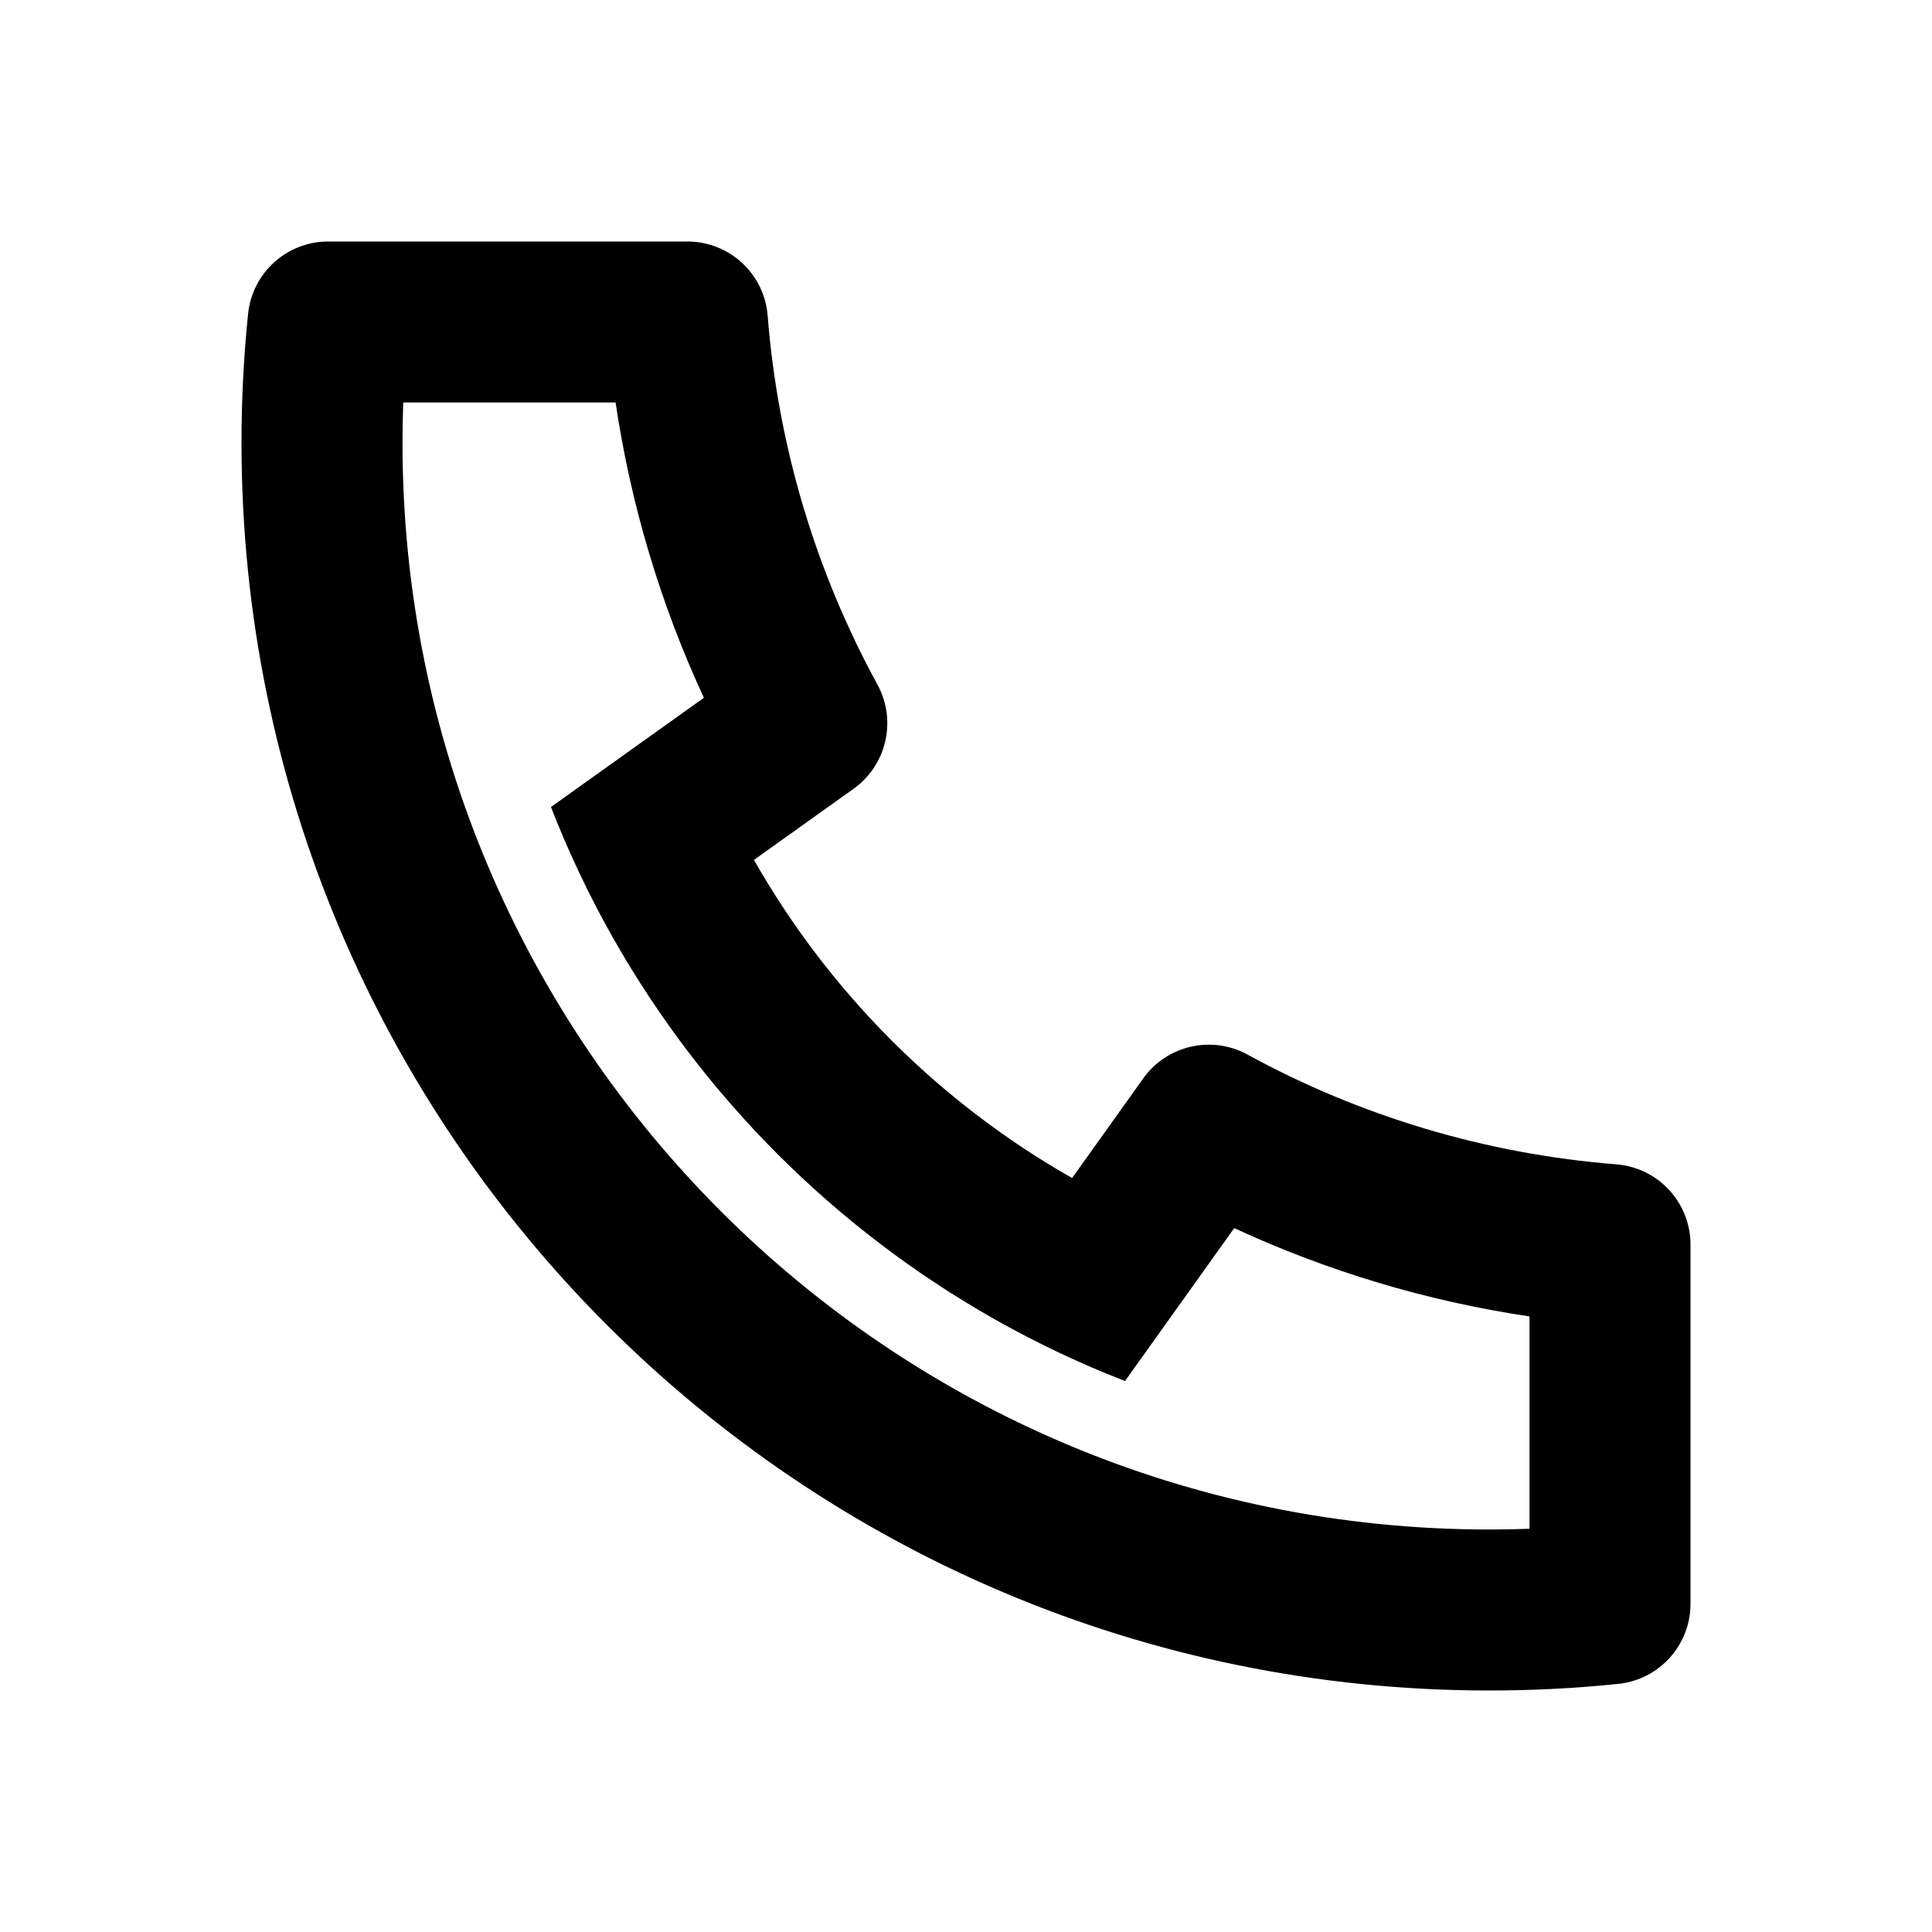
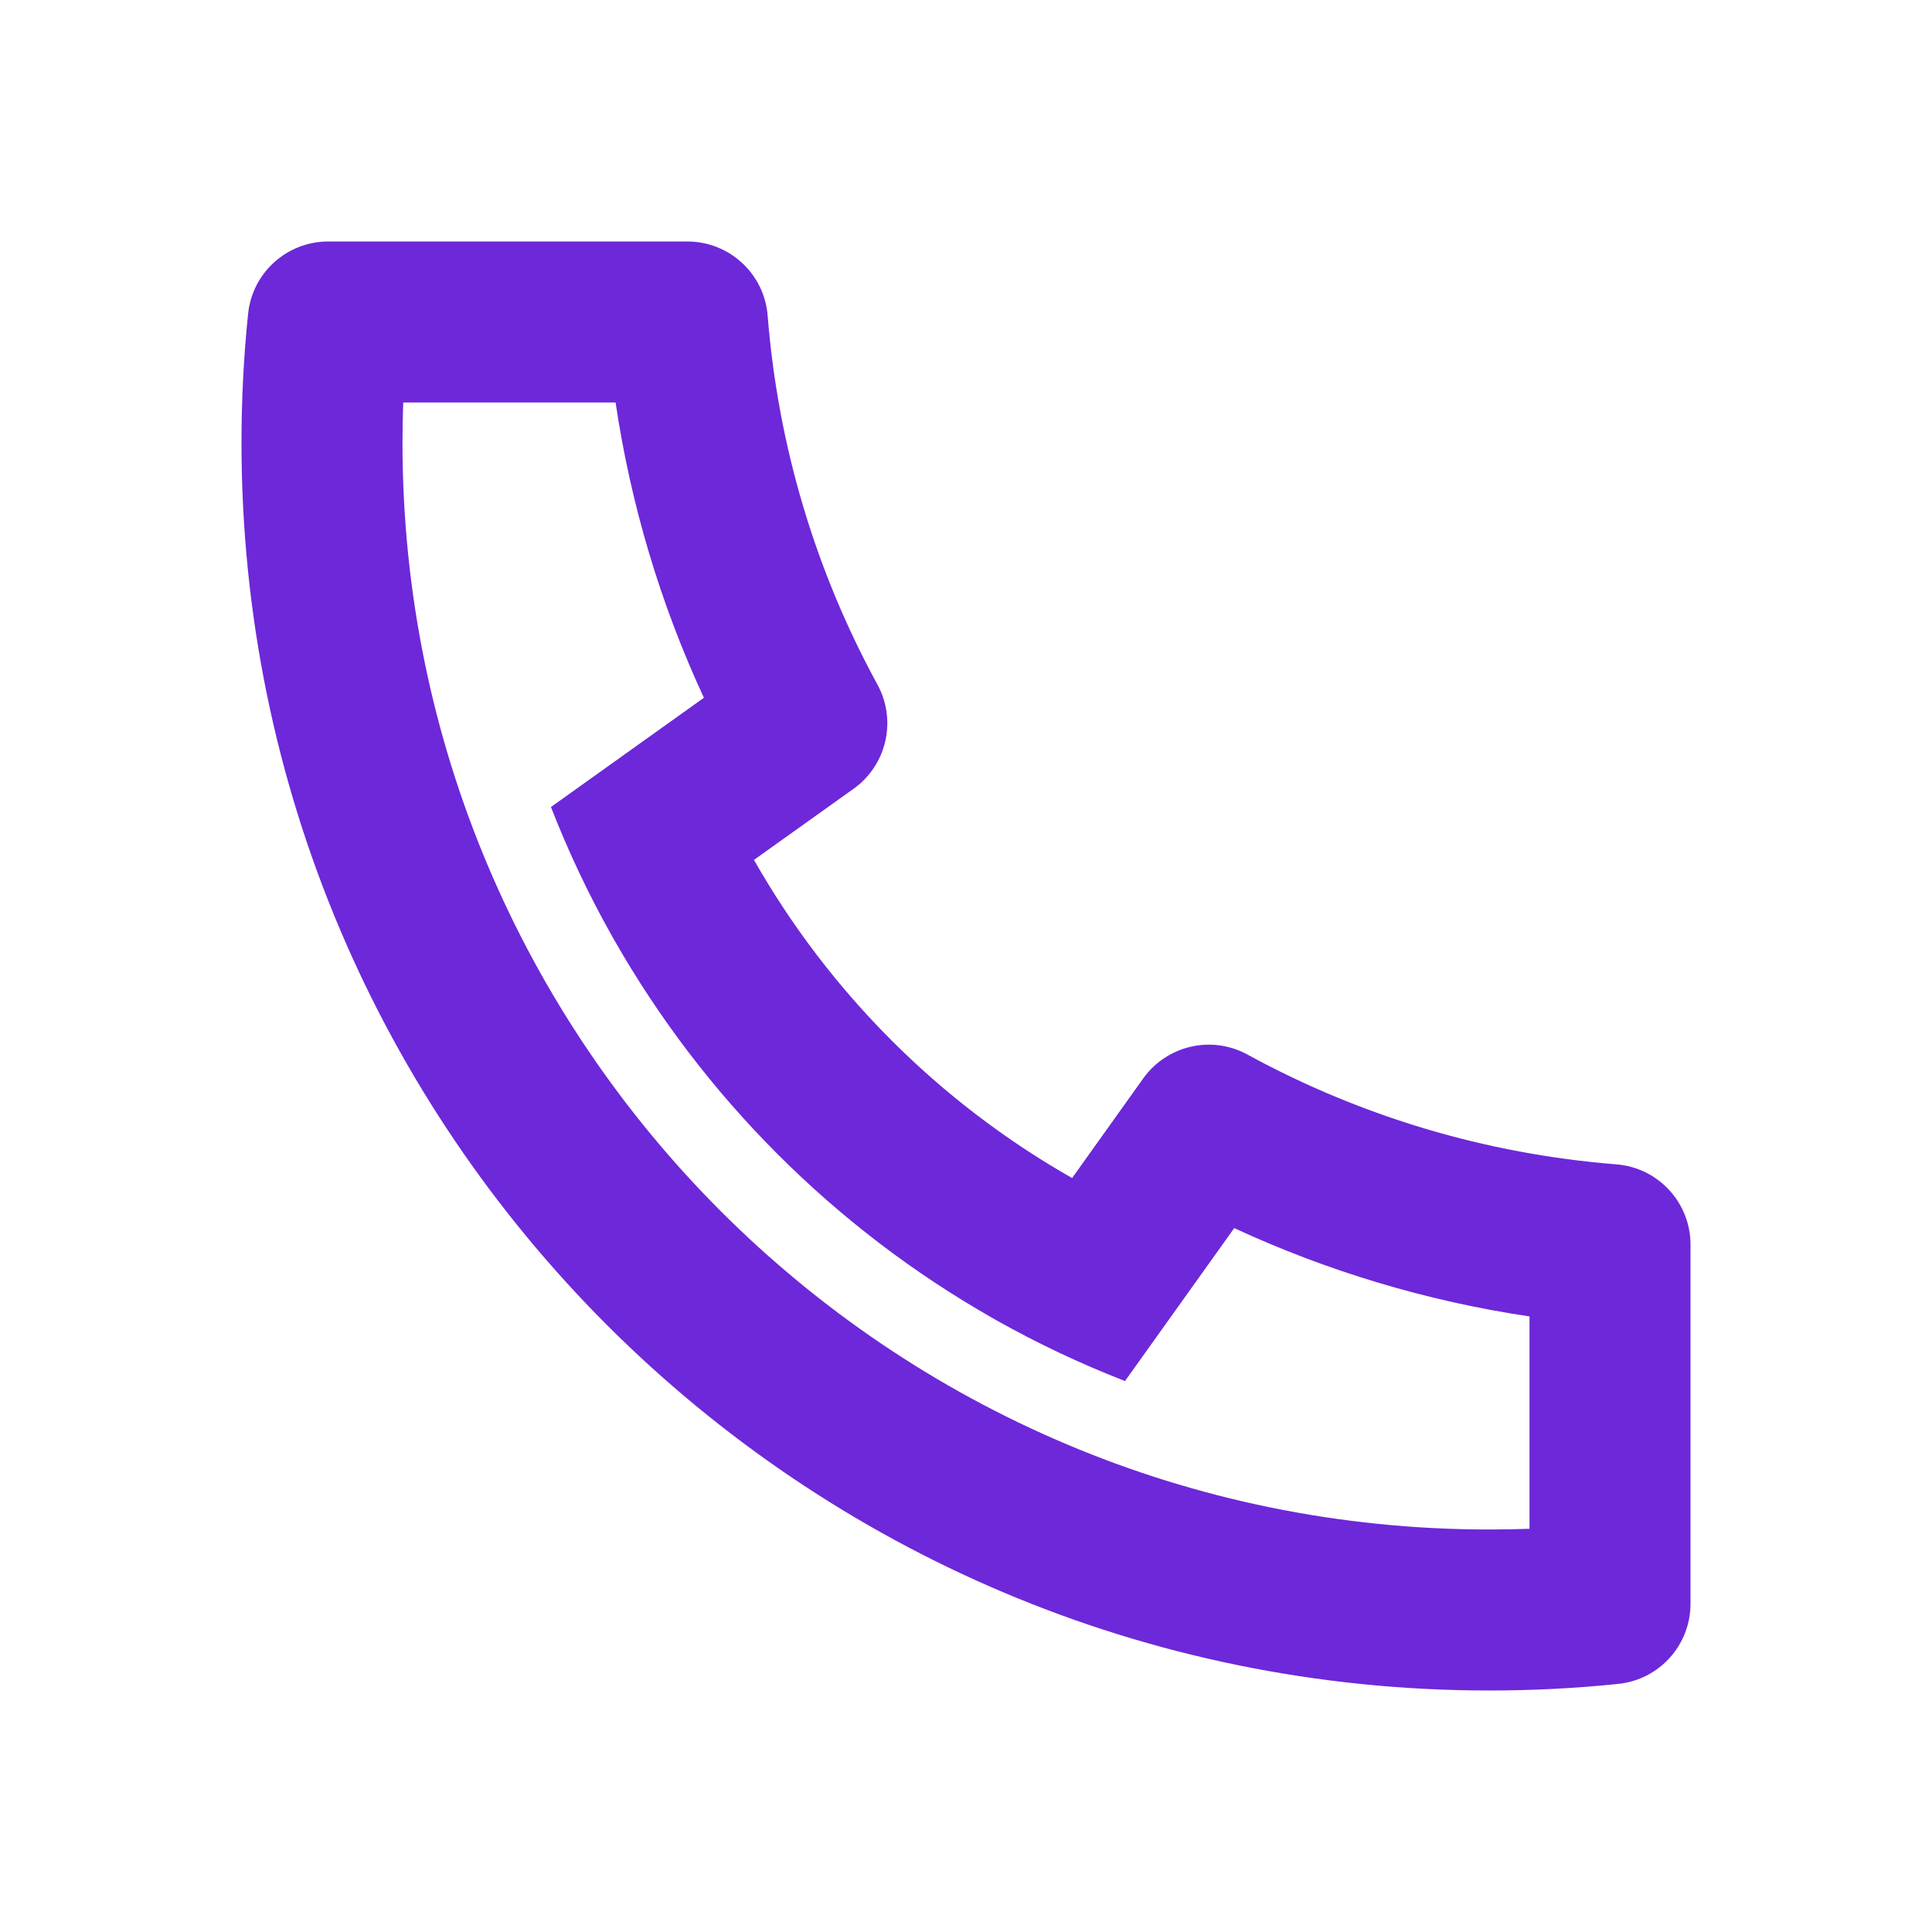
- <svg xmlns="http://www.w3.org/2000/svg" viewBox="0 0 24 24" fill="currentColor">
+ <svg xmlns="http://www.w3.org/2000/svg" viewBox="0 0 24 24" fill="#6D28D9">
  <path d="M9.366 10.682C10.302 12.329 11.671 13.698 13.318 14.634L14.202 13.396C14.496 12.985 15.052 12.857 15.496 13.1C16.902 13.868 18.457 14.335 20.079 14.464C20.599 14.505 21 14.939 21 15.461V19.923C21 20.436 20.612 20.866 20.102 20.918C19.572 20.973 19.038 21 18.5 21C9.94 21 3 14.06 3 5.5C3 4.962 3.027 4.428 3.082 3.898C3.134 3.388 3.564 3 4.077 3H8.539C9.061 3 9.495 3.401 9.536 3.921C9.665 5.543 10.132 7.098 10.9 8.504C11.143 8.948 11.015 9.504 10.604 9.798L9.366 10.682ZM6.844 10.025L8.744 8.668C8.205 7.505 7.836 6.272 7.647 5H5.009C5.003 5.166 5 5.333 5 5.5C5 12.956 11.044 19 18.5 19C18.667 19 18.834 18.997 19 18.991V16.353C17.728 16.164 16.495 15.794 15.332 15.256L13.975 17.156C13.426 16.942 12.896 16.692 12.387 16.406L12.329 16.373C10.37 15.259 8.741 13.63 7.627 11.671L7.594 11.613C7.308 11.104 7.058 10.574 6.844 10.025Z" />
</svg>
